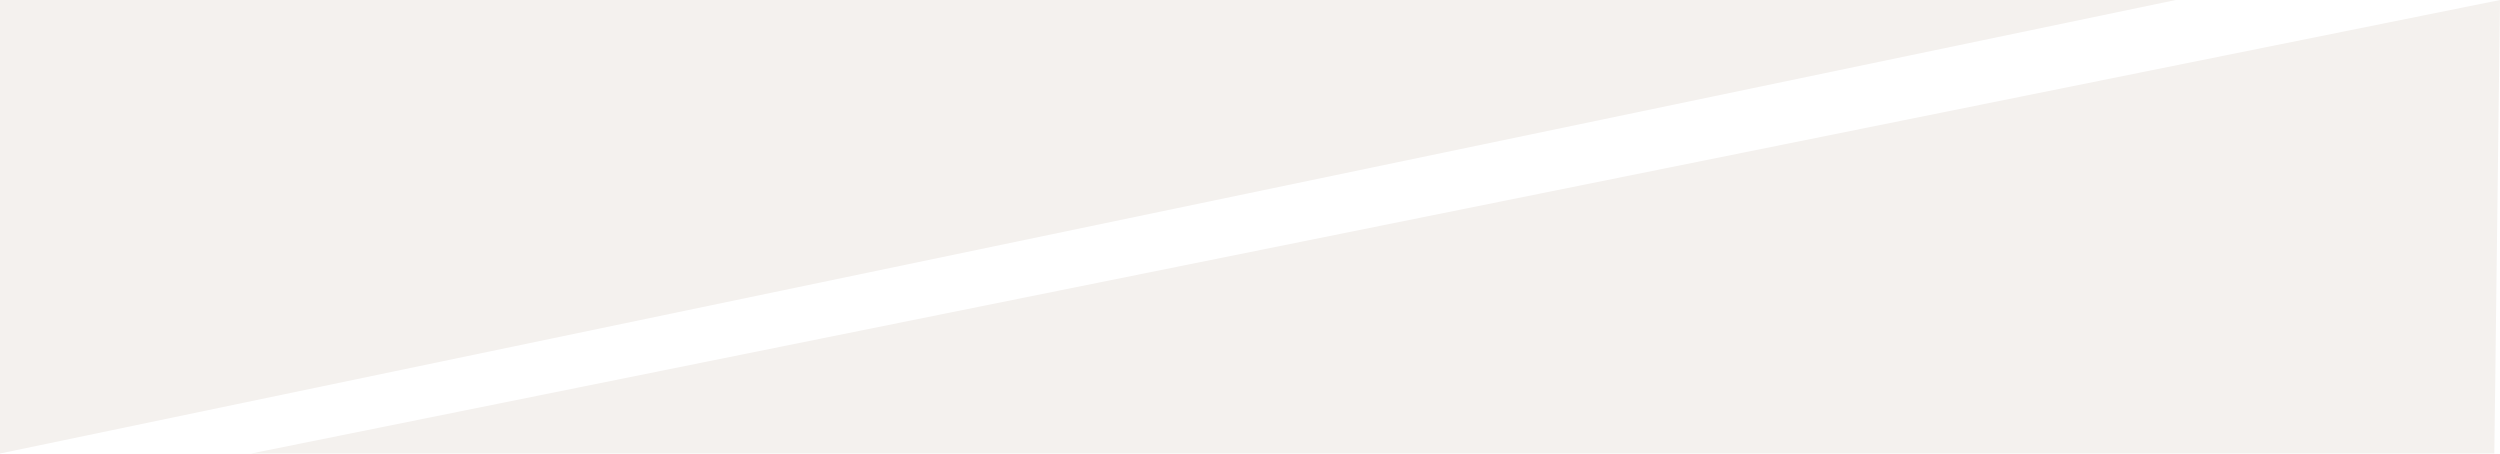
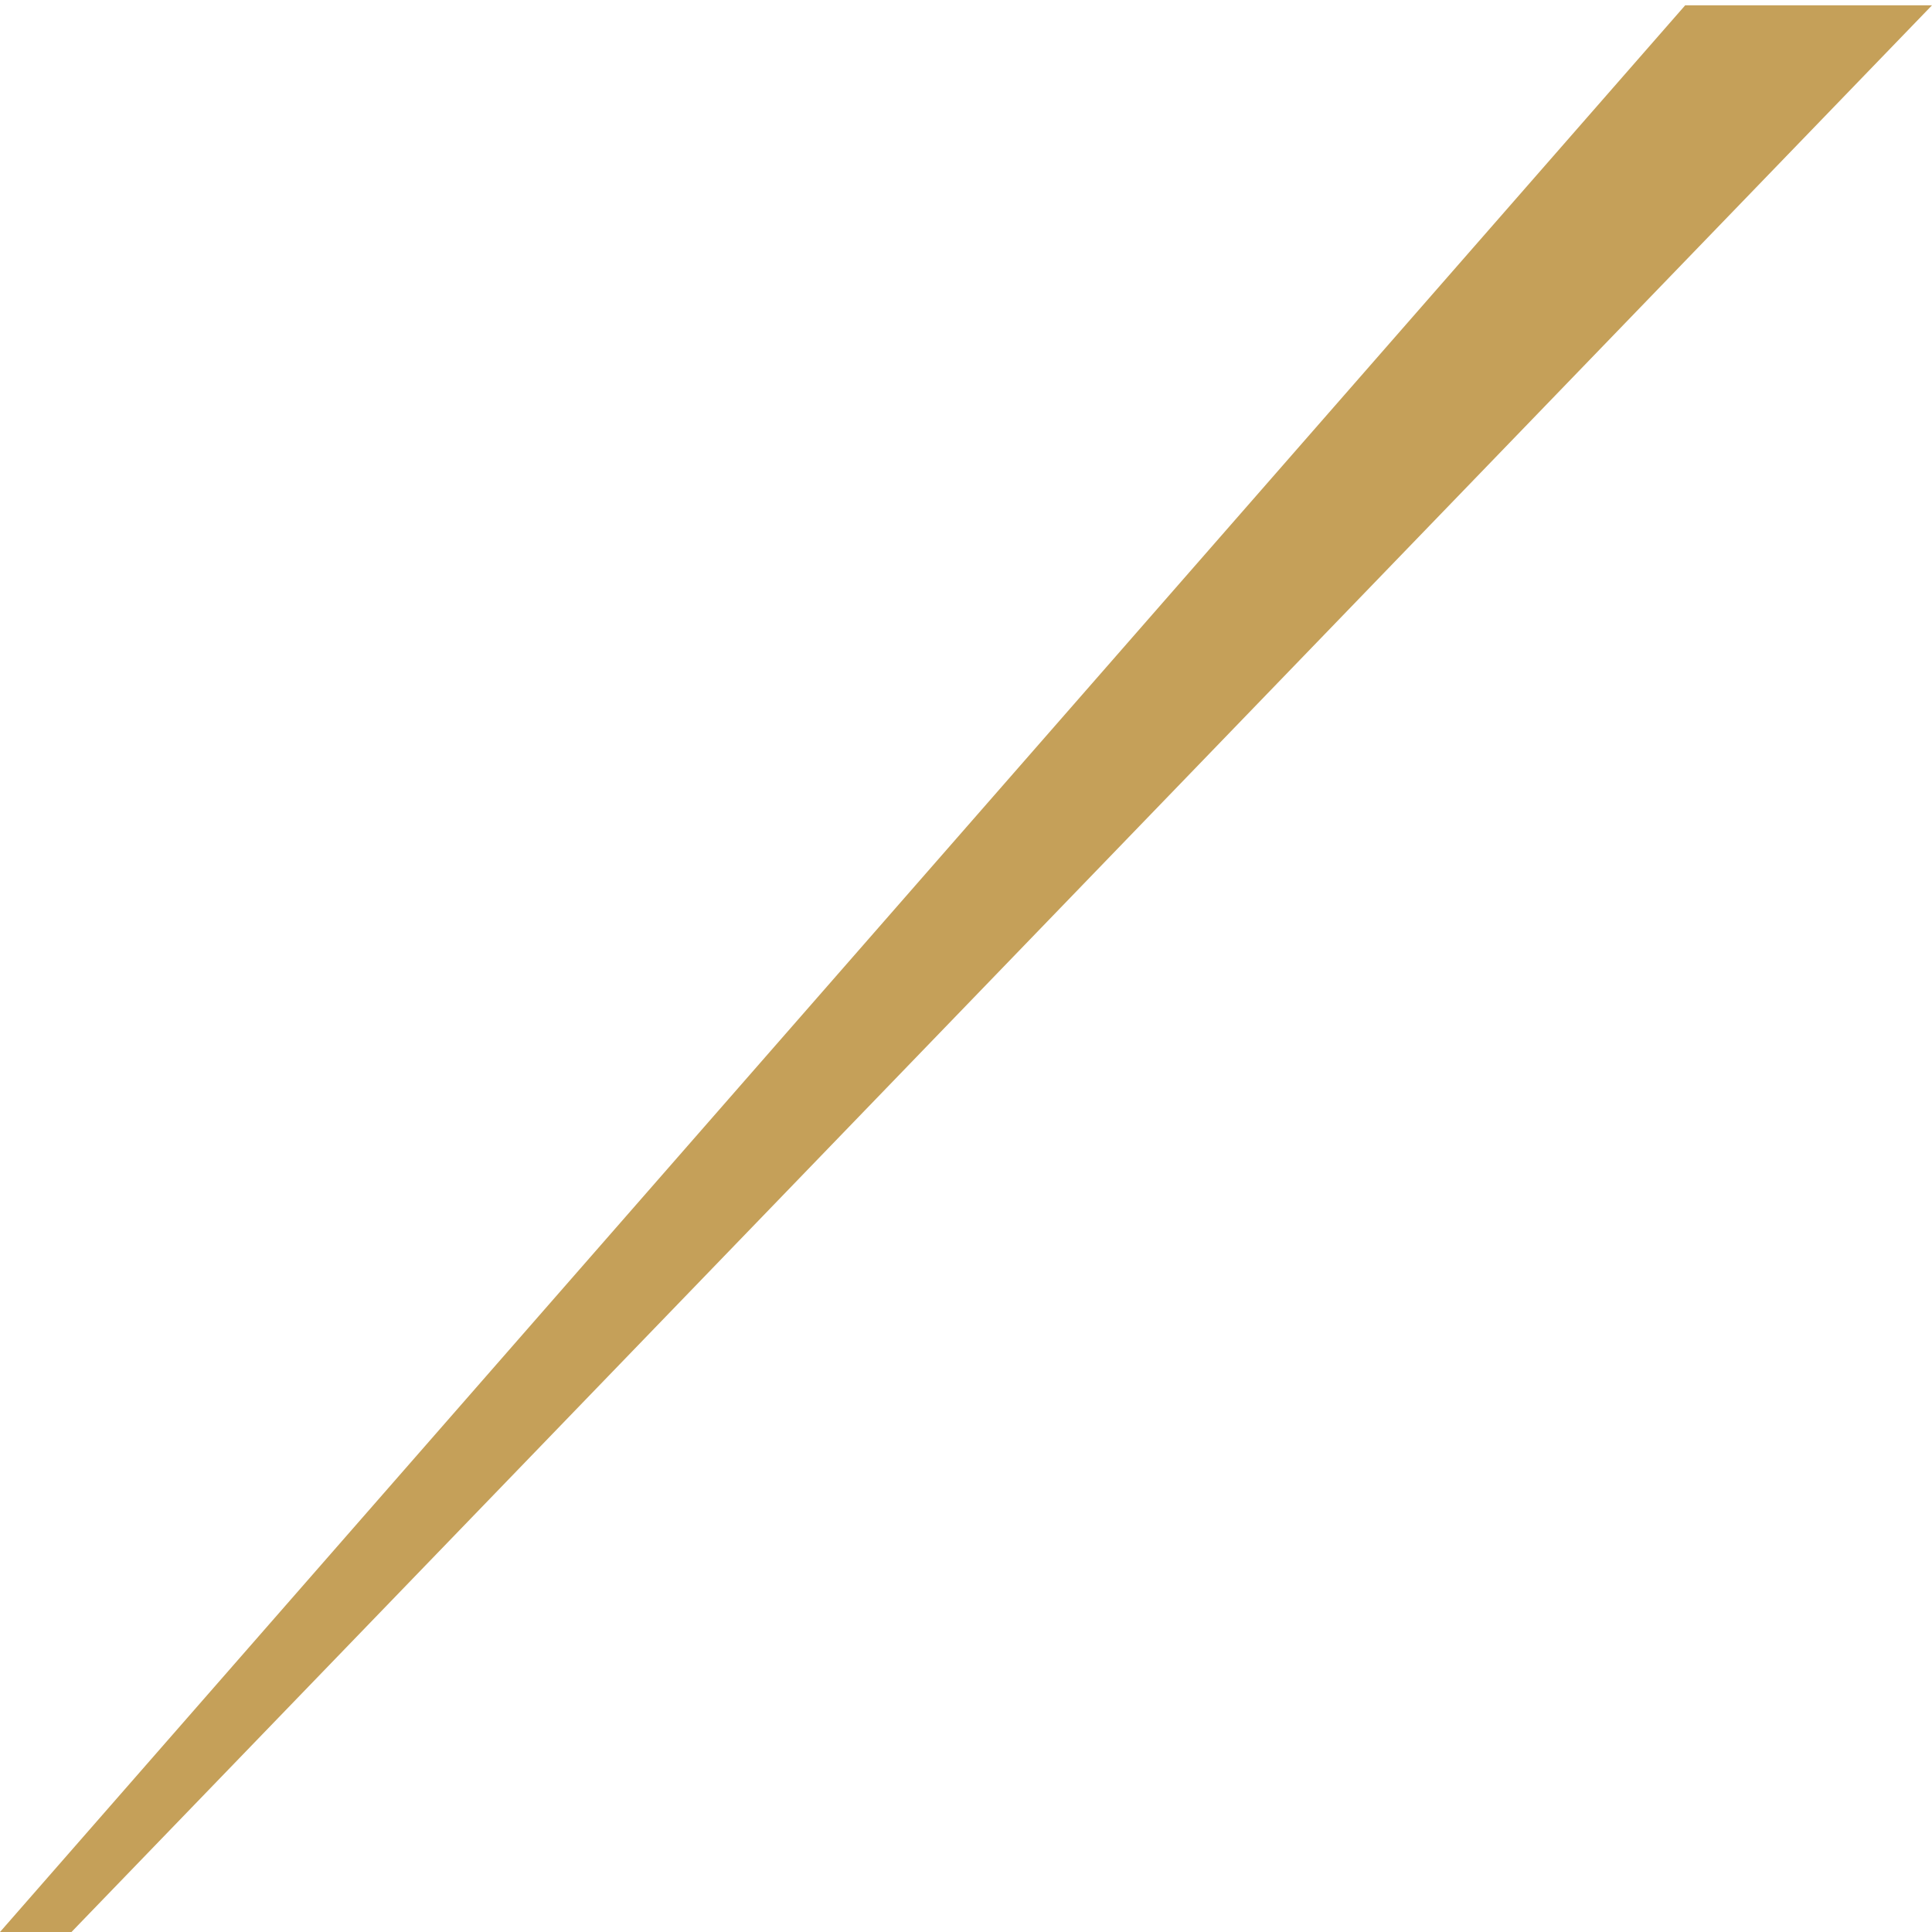
- <svg xmlns="http://www.w3.org/2000/svg" version="1.1" x="0px" y="0px" width="441px" height="80px" viewBox="0 0 441 80" style="enable-background:new 0 0 441 80;" xml:space="preserve">
+ <svg xmlns="http://www.w3.org/2000/svg" version="1.1" x="0px" y="0px" viewBox="0 0 400 400" style="enable-background:new 0 0 400 400;" xml:space="preserve">
  <style type="text/css">
- 	.st0{fill:#F4F1EE;}
+ 	.st0{fill:#C5A059;}
</style>
-   <defs>
- </defs>
-   <g>
-     <polygon class="st0" points="0,0 0,80 383.8,0  " />
-     <polygon class="st0" points="44.3,80 440,80 441,0  " />
+   <g id="Layer_2">
+ </g>
+   <g id="Layer_1">
+     <polygon class="st0" points="348.9,1.1 0,400 14.8,400 400,1.1  " />
  </g>
</svg>
